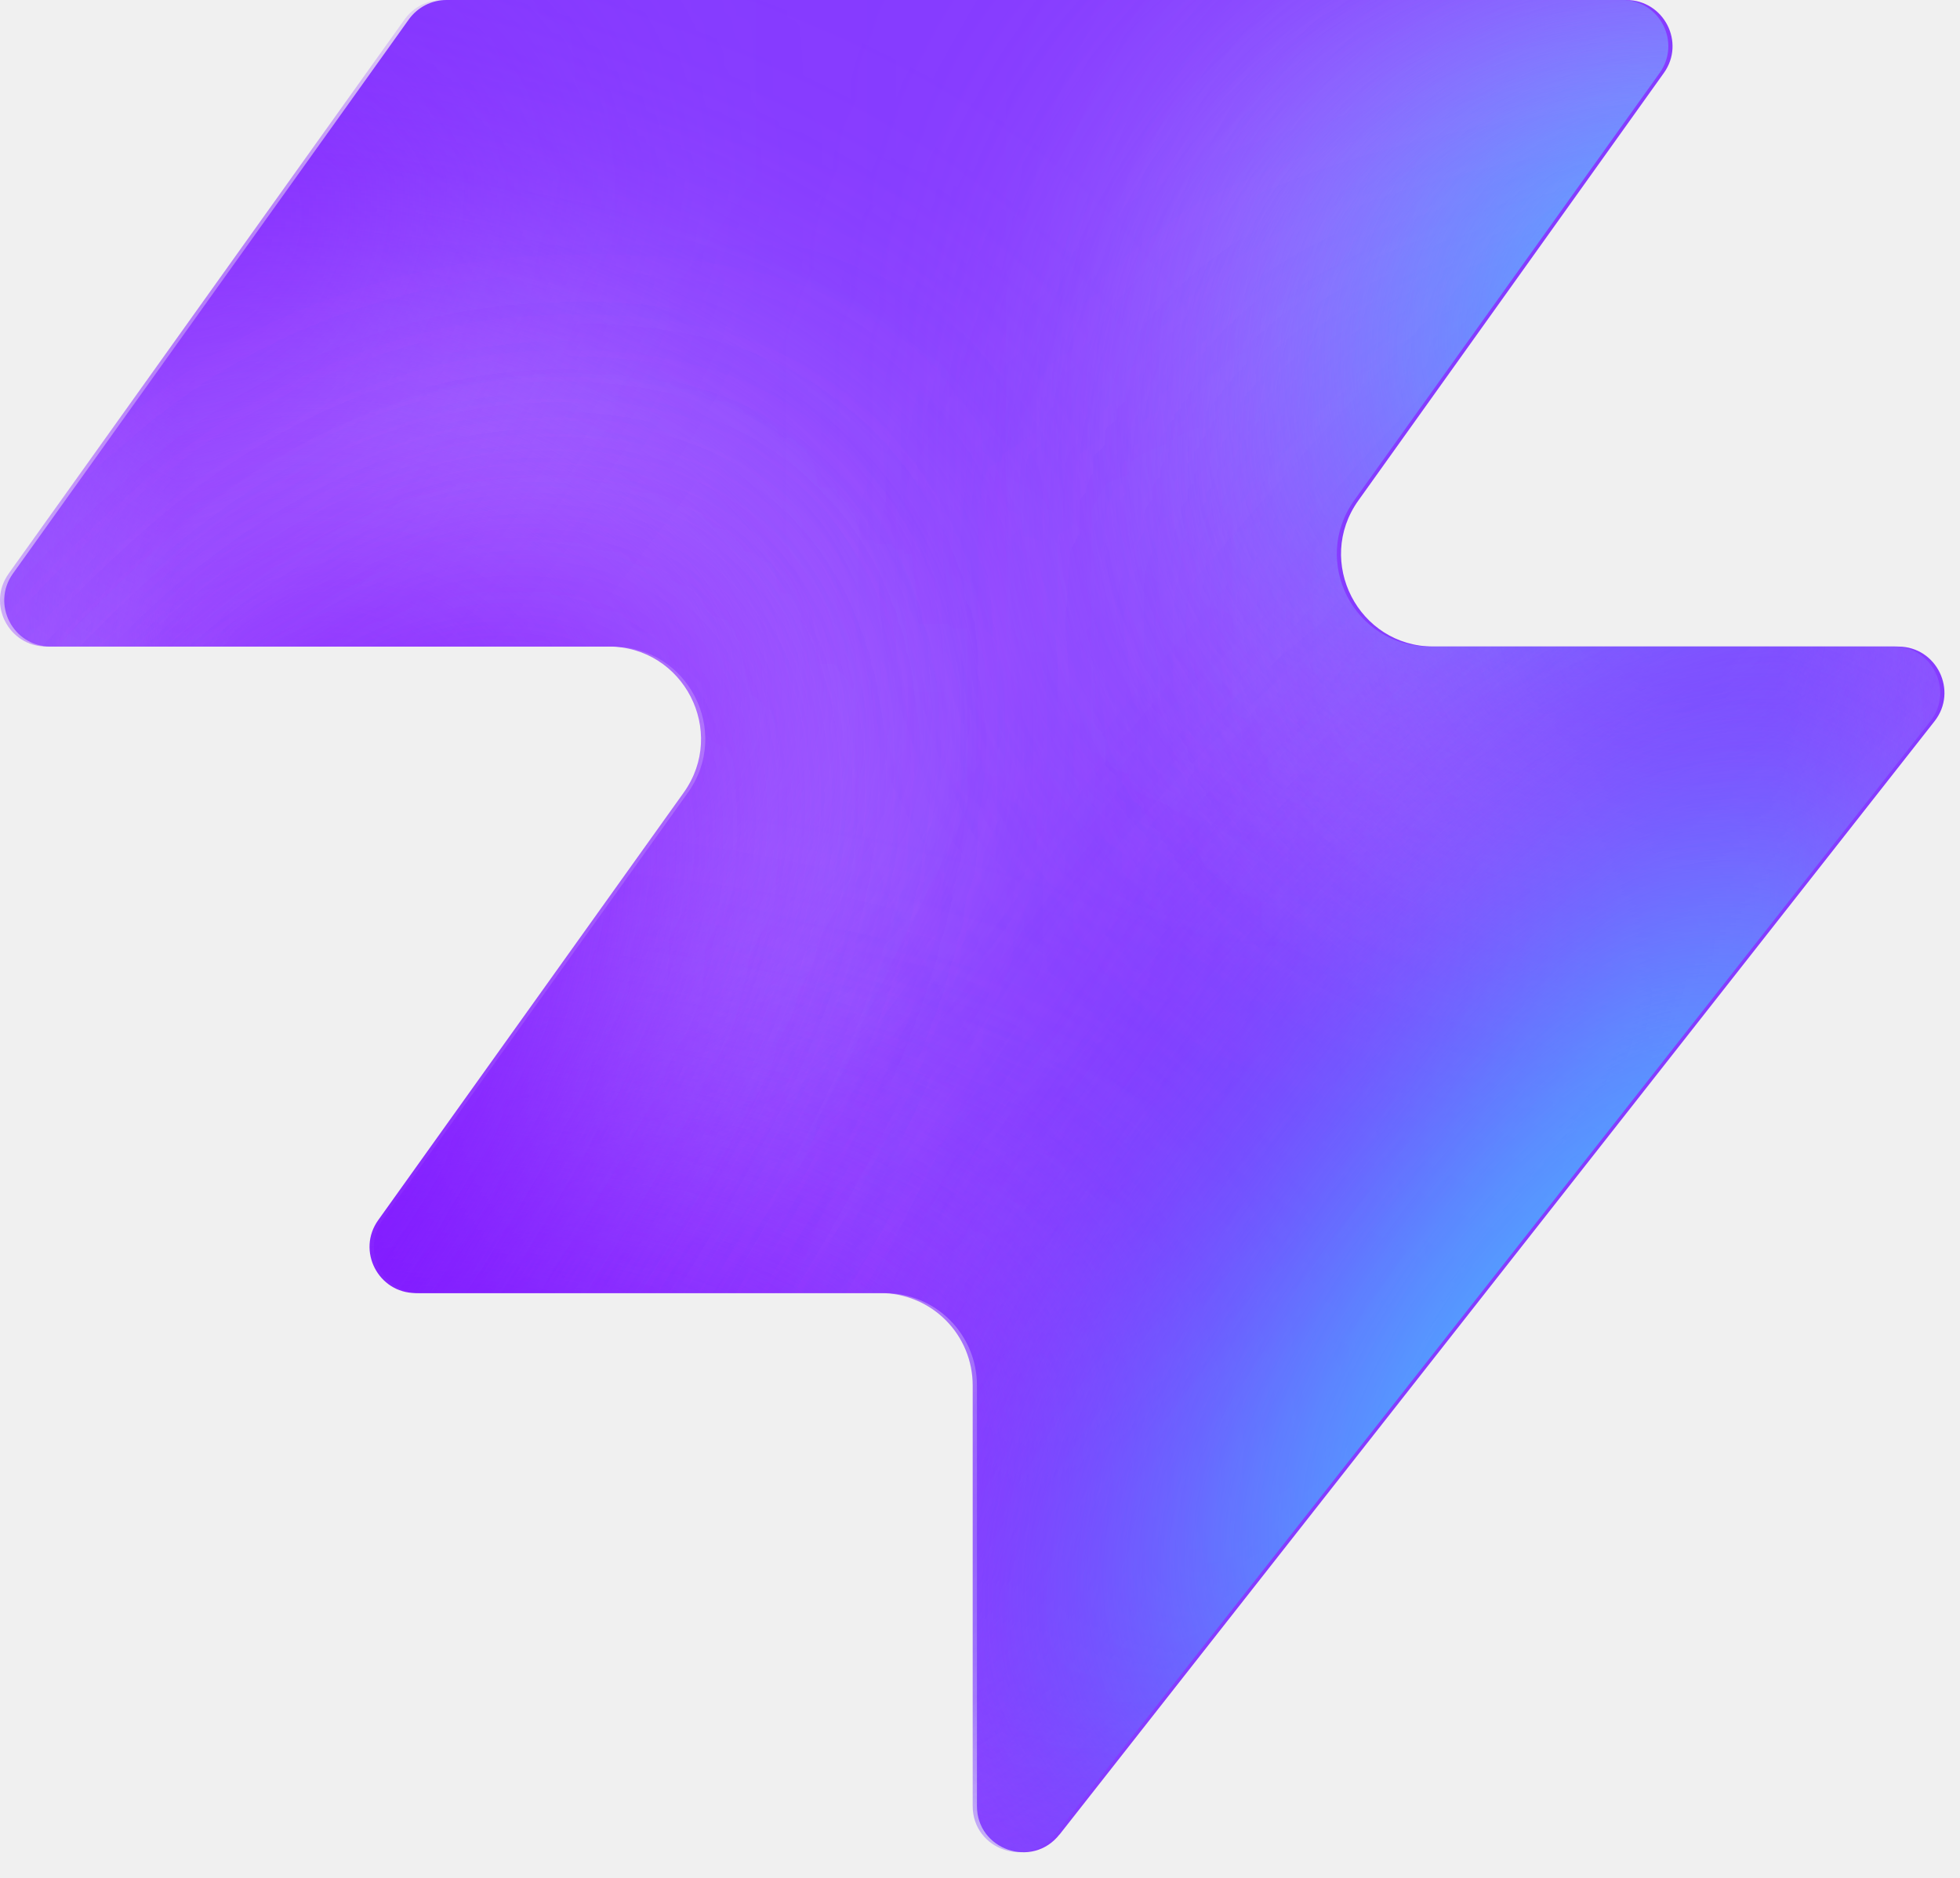
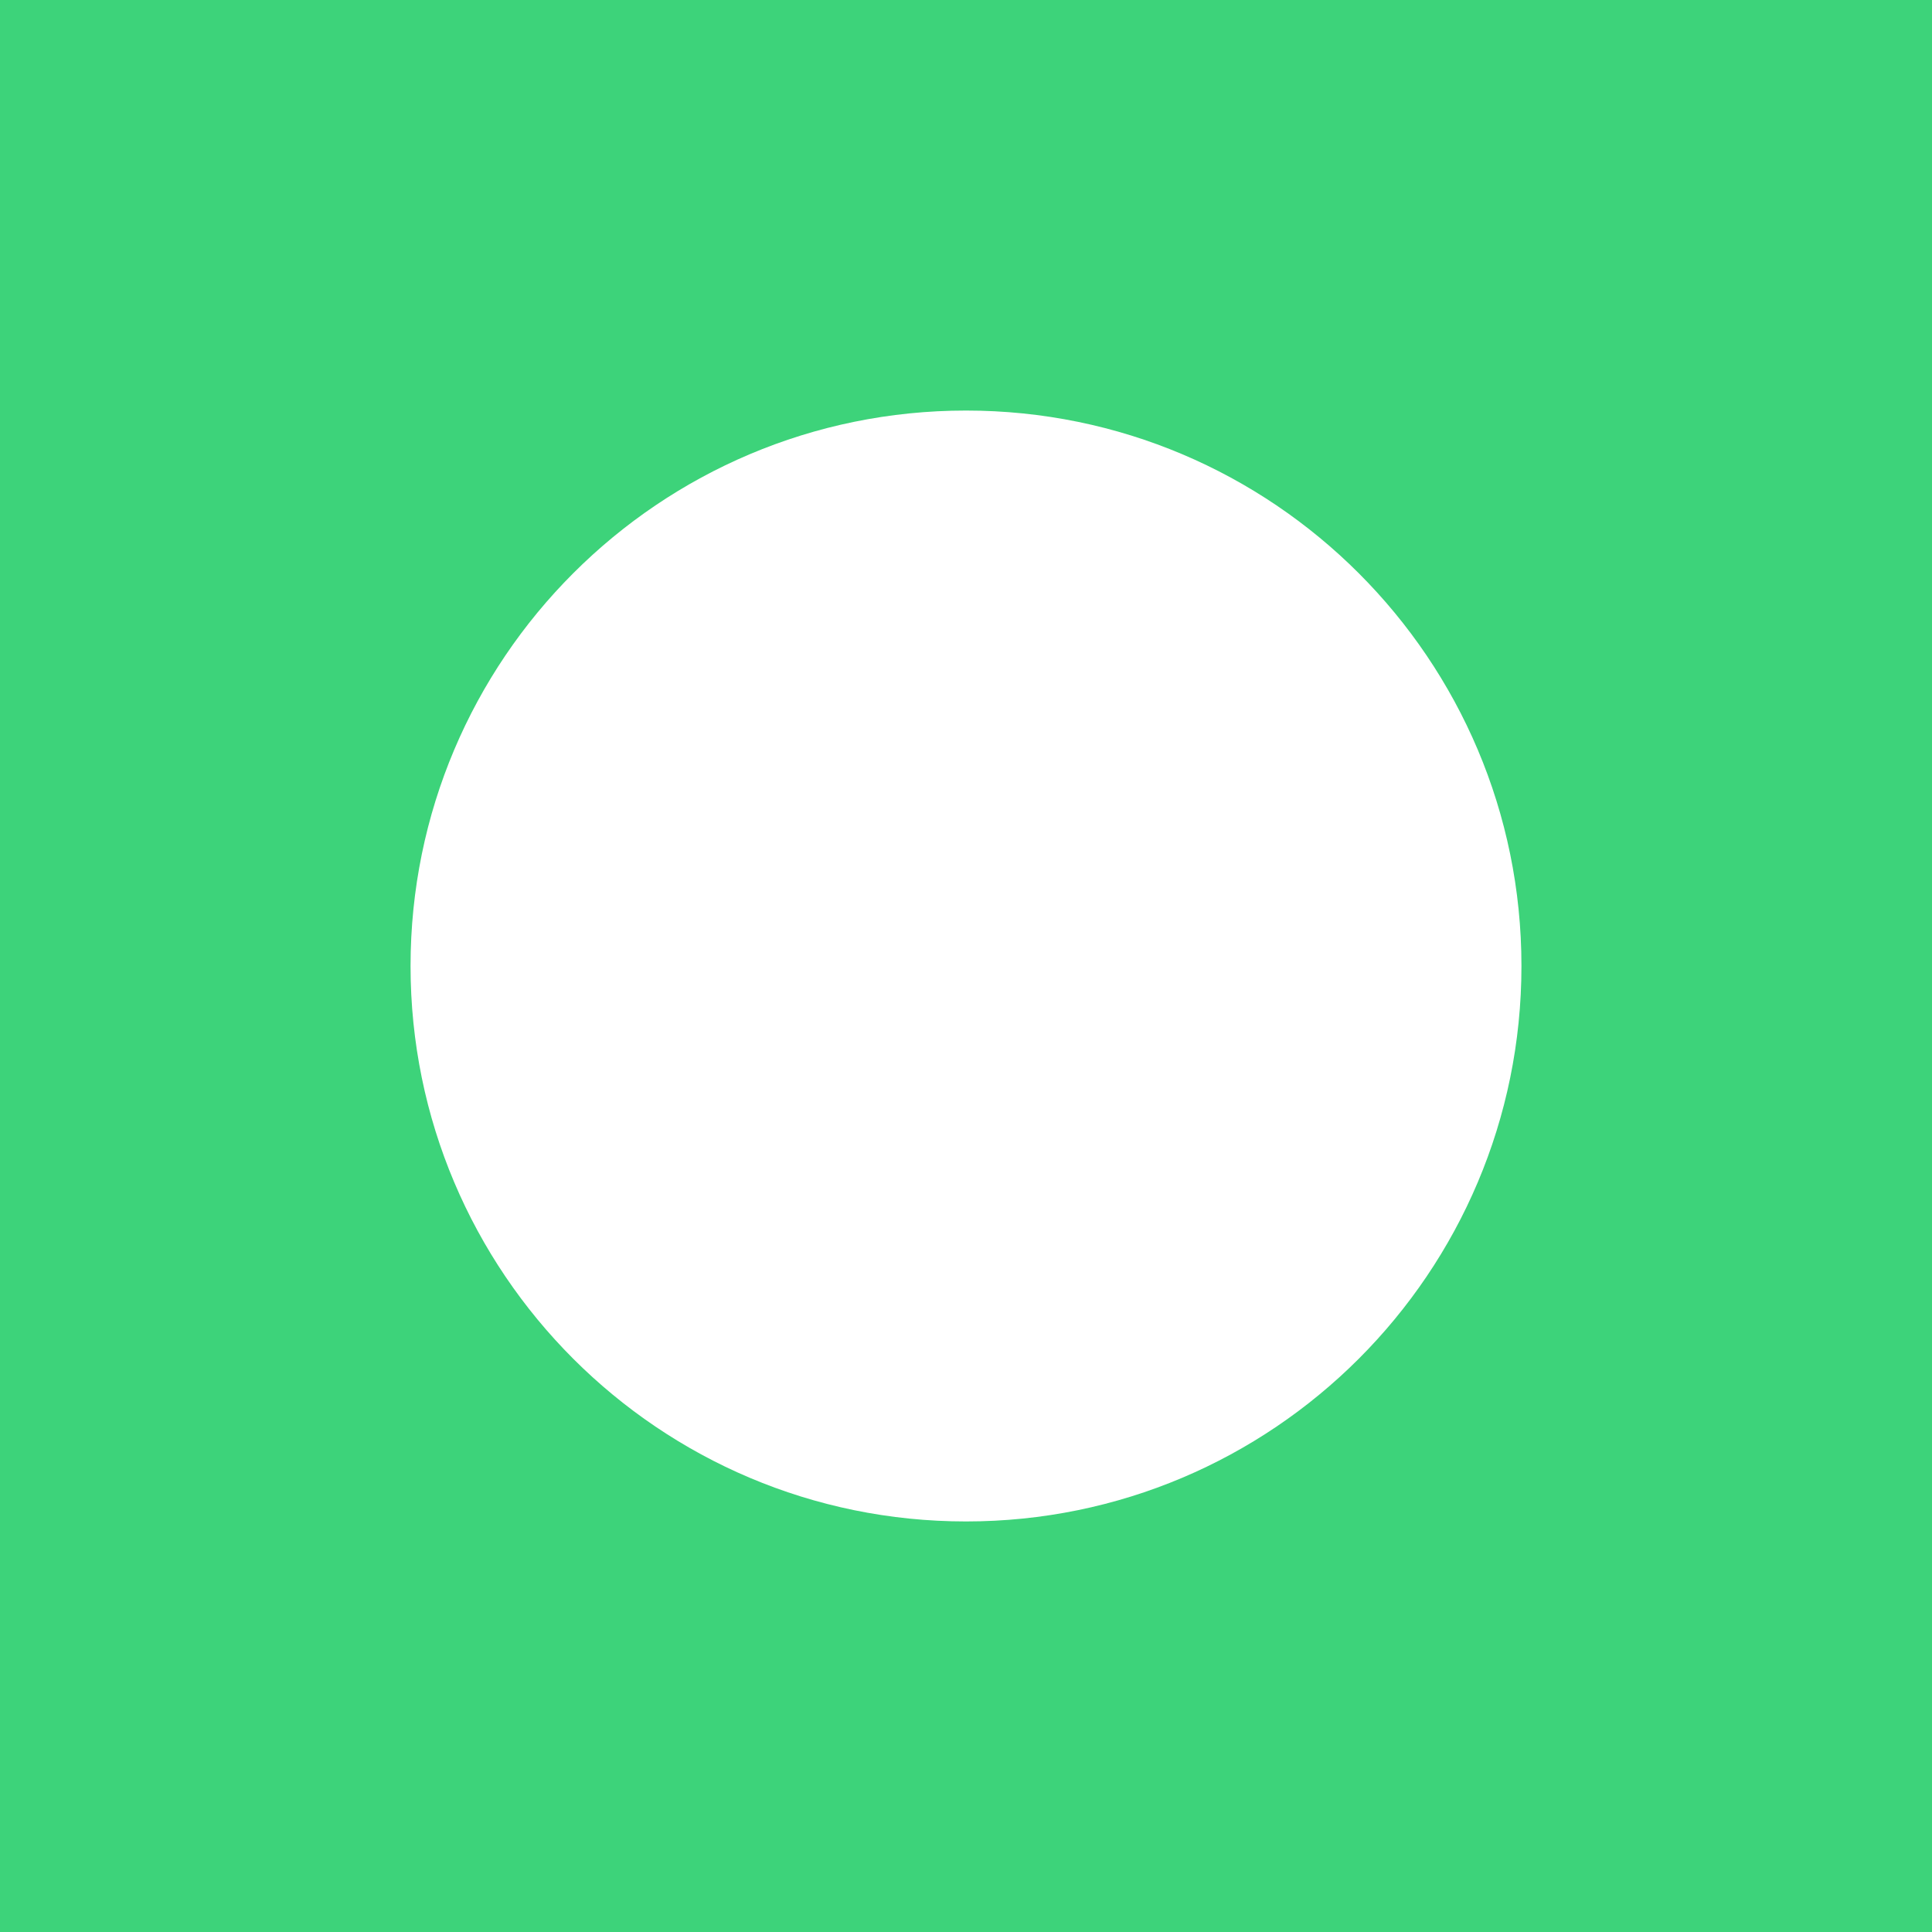
- <svg xmlns="http://www.w3.org/2000/svg" width="48" height="46" fill="none" viewBox="0 0 48 46">
-   <path fill="#863bff" d="M25.946 44.938c-.664.845-2.021.375-2.021-.698V33.937a2.26 2.26 0 0 0-2.262-2.262H10.287c-.92 0-1.456-1.04-.92-1.788l7.48-10.471c1.07-1.497 0-3.578-1.842-3.578H1.237c-.92 0-1.456-1.04-.92-1.788L10.013.474c.214-.297.556-.474.92-.474h28.894c.92 0 1.456 1.04.92 1.788l-7.48 10.471c-1.07 1.498 0 3.579 1.842 3.579h11.377c.943 0 1.473 1.088.89 1.83L25.947 44.94z" style="fill:#863bff;fill:color(display-p3 .525 .23 1);fill-opacity:1" />
-   <mask id="a" width="48" height="46" x="0" y="0" maskUnits="userSpaceOnUse" style="mask-type:alpha">
-     <path fill="#000" d="M25.842 44.938c-.664.844-2.021.375-2.021-.698V33.937a2.26 2.26 0 0 0-2.262-2.262H10.183c-.92 0-1.456-1.04-.92-1.788l7.48-10.471c1.07-1.498 0-3.579-1.842-3.579H1.133c-.92 0-1.456-1.04-.92-1.787L9.91.473c.214-.297.556-.474.92-.474h28.894c.92 0 1.456 1.04.92 1.788l-7.48 10.471c-1.07 1.498 0 3.578 1.842 3.578h11.377c.943 0 1.473 1.088.89 1.832L25.843 44.94z" style="fill:#000;fill-opacity:1" />
-   </mask>
-   <g mask="url(#a)">
-     <g filter="url(#b)">
-       <ellipse cx="5.508" cy="14.704" fill="#ede6ff" rx="5.508" ry="14.704" style="fill:#ede6ff;fill:color(display-p3 .927 .903 1);fill-opacity:1" transform="matrix(.00324 1 1 -.00324 -4.47 31.516)" />
-     </g>
-     <g filter="url(#c)">
-       <ellipse cx="10.399" cy="29.851" fill="#ede6ff" rx="10.399" ry="29.851" style="fill:#ede6ff;fill:color(display-p3 .927 .903 1);fill-opacity:1" transform="matrix(.00324 1 1 -.00324 -39.328 7.883)" />
-     </g>
-     <g filter="url(#d)">
-       <ellipse cx="5.508" cy="30.487" fill="#7e14ff" rx="5.508" ry="30.487" style="fill:#7e14ff;fill:color(display-p3 .492 .077 1);fill-opacity:1" transform="rotate(89.814 -25.913 -14.639)scale(1 -1)" />
-     </g>
-     <g filter="url(#e)">
-       <ellipse cx="5.508" cy="30.599" fill="#7e14ff" rx="5.508" ry="30.599" style="fill:#7e14ff;fill:color(display-p3 .492 .077 1);fill-opacity:1" transform="rotate(89.814 -32.644 -3.334)scale(1 -1)" />
-     </g>
-     <g filter="url(#f)">
-       <ellipse cx="5.508" cy="30.599" fill="#7e14ff" rx="5.508" ry="30.599" style="fill:#7e14ff;fill:color(display-p3 .492 .077 1);fill-opacity:1" transform="matrix(.00324 1 1 -.00324 -34.34 30.47)" />
-     </g>
-     <g filter="url(#g)">
-       <ellipse cx="14.072" cy="22.078" fill="#ede6ff" rx="14.072" ry="22.078" style="fill:#ede6ff;fill:color(display-p3 .927 .903 1);fill-opacity:1" transform="rotate(93.35 24.506 48.493)scale(-1 1)" />
-     </g>
-     <g filter="url(#h)">
-       <ellipse cx="3.47" cy="21.501" fill="#7e14ff" rx="3.47" ry="21.501" style="fill:#7e14ff;fill:color(display-p3 .492 .077 1);fill-opacity:1" transform="rotate(89.009 28.708 47.59)scale(-1 1)" />
-     </g>
-     <g filter="url(#i)">
-       <ellipse cx="3.47" cy="21.501" fill="#7e14ff" rx="3.47" ry="21.501" style="fill:#7e14ff;fill:color(display-p3 .492 .077 1);fill-opacity:1" transform="rotate(89.009 28.708 47.59)scale(-1 1)" />
-     </g>
-     <g filter="url(#j)">
-       <ellipse cx=".387" cy="8.972" fill="#7e14ff" rx="4.407" ry="29.108" style="fill:#7e14ff;fill:color(display-p3 .492 .077 1);fill-opacity:1" transform="rotate(39.51 .387 8.972)" />
-     </g>
-     <g filter="url(#k)">
-       <ellipse cx="47.523" cy="-6.092" fill="#7e14ff" rx="4.407" ry="29.108" style="fill:#7e14ff;fill:color(display-p3 .492 .077 1);fill-opacity:1" transform="rotate(37.892 47.523 -6.092)" />
-     </g>
-     <g filter="url(#l)">
-       <ellipse cx="41.412" cy="6.333" fill="#47bfff" rx="5.971" ry="9.665" style="fill:#47bfff;fill:color(display-p3 .28 .748 1);fill-opacity:1" transform="rotate(37.892 41.412 6.333)" />
-     </g>
-     <g filter="url(#m)">
-       <ellipse cx="-1.879" cy="38.332" fill="#7e14ff" rx="4.407" ry="29.108" style="fill:#7e14ff;fill:color(display-p3 .492 .077 1);fill-opacity:1" transform="rotate(37.892 -1.88 38.332)" />
-     </g>
-     <g filter="url(#n)">
-       <ellipse cx="-1.879" cy="38.332" fill="#7e14ff" rx="4.407" ry="29.108" style="fill:#7e14ff;fill:color(display-p3 .492 .077 1);fill-opacity:1" transform="rotate(37.892 -1.88 38.332)" />
-     </g>
-     <g filter="url(#o)">
-       <ellipse cx="35.651" cy="29.907" fill="#7e14ff" rx="4.407" ry="29.108" style="fill:#7e14ff;fill:color(display-p3 .492 .077 1);fill-opacity:1" transform="rotate(37.892 35.651 29.907)" />
-     </g>
-     <g filter="url(#p)">
-       <ellipse cx="38.418" cy="32.4" fill="#47bfff" rx="5.971" ry="15.297" style="fill:#47bfff;fill:color(display-p3 .28 .748 1);fill-opacity:1" transform="rotate(37.892 38.418 32.4)" />
-     </g>
-   </g>
-   <defs>
-     <filter id="b" width="60.045" height="41.654" x="-19.77" y="16.149" color-interpolation-filters="sRGB" filterUnits="userSpaceOnUse">
-       <feFlood flood-opacity="0" result="BackgroundImageFix" />
-       <feBlend in="SourceGraphic" in2="BackgroundImageFix" result="shape" />
-       <feGaussianBlur result="effect1_foregroundBlur_2002_17158" stdDeviation="7.659" />
-     </filter>
-     <filter id="c" width="90.34" height="51.437" x="-54.613" y="-7.533" color-interpolation-filters="sRGB" filterUnits="userSpaceOnUse">
-       <feFlood flood-opacity="0" result="BackgroundImageFix" />
-       <feBlend in="SourceGraphic" in2="BackgroundImageFix" result="shape" />
-       <feGaussianBlur result="effect1_foregroundBlur_2002_17158" stdDeviation="7.659" />
-     </filter>
-     <filter id="d" width="79.355" height="29.4" x="-49.64" y="2.03" color-interpolation-filters="sRGB" filterUnits="userSpaceOnUse">
-       <feFlood flood-opacity="0" result="BackgroundImageFix" />
-       <feBlend in="SourceGraphic" in2="BackgroundImageFix" result="shape" />
-       <feGaussianBlur result="effect1_foregroundBlur_2002_17158" stdDeviation="4.596" />
-     </filter>
-     <filter id="e" width="79.579" height="29.4" x="-45.045" y="20.029" color-interpolation-filters="sRGB" filterUnits="userSpaceOnUse">
-       <feFlood flood-opacity="0" result="BackgroundImageFix" />
-       <feBlend in="SourceGraphic" in2="BackgroundImageFix" result="shape" />
-       <feGaussianBlur result="effect1_foregroundBlur_2002_17158" stdDeviation="4.596" />
-     </filter>
-     <filter id="f" width="79.579" height="29.4" x="-43.513" y="21.178" color-interpolation-filters="sRGB" filterUnits="userSpaceOnUse">
-       <feFlood flood-opacity="0" result="BackgroundImageFix" />
-       <feBlend in="SourceGraphic" in2="BackgroundImageFix" result="shape" />
-       <feGaussianBlur result="effect1_foregroundBlur_2002_17158" stdDeviation="4.596" />
-     </filter>
-     <filter id="g" width="74.749" height="58.852" x="15.756" y="-17.901" color-interpolation-filters="sRGB" filterUnits="userSpaceOnUse">
-       <feFlood flood-opacity="0" result="BackgroundImageFix" />
-       <feBlend in="SourceGraphic" in2="BackgroundImageFix" result="shape" />
-       <feGaussianBlur result="effect1_foregroundBlur_2002_17158" stdDeviation="7.659" />
-     </filter>
-     <filter id="h" width="61.377" height="25.362" x="23.548" y="2.284" color-interpolation-filters="sRGB" filterUnits="userSpaceOnUse">
-       <feFlood flood-opacity="0" result="BackgroundImageFix" />
-       <feBlend in="SourceGraphic" in2="BackgroundImageFix" result="shape" />
-       <feGaussianBlur result="effect1_foregroundBlur_2002_17158" stdDeviation="4.596" />
-     </filter>
-     <filter id="i" width="61.377" height="25.362" x="23.548" y="2.284" color-interpolation-filters="sRGB" filterUnits="userSpaceOnUse">
-       <feFlood flood-opacity="0" result="BackgroundImageFix" />
-       <feBlend in="SourceGraphic" in2="BackgroundImageFix" result="shape" />
-       <feGaussianBlur result="effect1_foregroundBlur_2002_17158" stdDeviation="4.596" />
-     </filter>
-     <filter id="j" width="56.045" height="63.649" x="-27.636" y="-22.853" color-interpolation-filters="sRGB" filterUnits="userSpaceOnUse">
-       <feFlood flood-opacity="0" result="BackgroundImageFix" />
-       <feBlend in="SourceGraphic" in2="BackgroundImageFix" result="shape" />
-       <feGaussianBlur result="effect1_foregroundBlur_2002_17158" stdDeviation="4.596" />
-     </filter>
-     <filter id="k" width="54.814" height="64.646" x="20.116" y="-38.415" color-interpolation-filters="sRGB" filterUnits="userSpaceOnUse">
-       <feFlood flood-opacity="0" result="BackgroundImageFix" />
-       <feBlend in="SourceGraphic" in2="BackgroundImageFix" result="shape" />
-       <feGaussianBlur result="effect1_foregroundBlur_2002_17158" stdDeviation="4.596" />
-     </filter>
-     <filter id="l" width="33.541" height="35.313" x="24.641" y="-11.323" color-interpolation-filters="sRGB" filterUnits="userSpaceOnUse">
-       <feFlood flood-opacity="0" result="BackgroundImageFix" />
-       <feBlend in="SourceGraphic" in2="BackgroundImageFix" result="shape" />
-       <feGaussianBlur result="effect1_foregroundBlur_2002_17158" stdDeviation="4.596" />
-     </filter>
-     <filter id="m" width="54.814" height="64.646" x="-29.286" y="6.009" color-interpolation-filters="sRGB" filterUnits="userSpaceOnUse">
-       <feFlood flood-opacity="0" result="BackgroundImageFix" />
-       <feBlend in="SourceGraphic" in2="BackgroundImageFix" result="shape" />
-       <feGaussianBlur result="effect1_foregroundBlur_2002_17158" stdDeviation="4.596" />
-     </filter>
-     <filter id="n" width="54.814" height="64.646" x="-29.286" y="6.009" color-interpolation-filters="sRGB" filterUnits="userSpaceOnUse">
-       <feFlood flood-opacity="0" result="BackgroundImageFix" />
-       <feBlend in="SourceGraphic" in2="BackgroundImageFix" result="shape" />
-       <feGaussianBlur result="effect1_foregroundBlur_2002_17158" stdDeviation="4.596" />
-     </filter>
-     <filter id="o" width="54.814" height="64.646" x="8.244" y="-2.416" color-interpolation-filters="sRGB" filterUnits="userSpaceOnUse">
-       <feFlood flood-opacity="0" result="BackgroundImageFix" />
-       <feBlend in="SourceGraphic" in2="BackgroundImageFix" result="shape" />
-       <feGaussianBlur result="effect1_foregroundBlur_2002_17158" stdDeviation="4.596" />
-     </filter>
-     <filter id="p" width="39.409" height="43.623" x="18.713" y="10.588" color-interpolation-filters="sRGB" filterUnits="userSpaceOnUse">
-       <feFlood flood-opacity="0" result="BackgroundImageFix" />
-       <feBlend in="SourceGraphic" in2="BackgroundImageFix" result="shape" />
-       <feGaussianBlur result="effect1_foregroundBlur_2002_17158" stdDeviation="4.596" />
-     </filter>
-   </defs>
+ <svg xmlns="http://www.w3.org/2000/svg" viewBox="0 0 32 32" role="img" aria-label="otodom">
+   <rect width="32" height="32" fill="#3dd37a" />
+   <circle cx="16" cy="16" r="9.2" fill="#ffffff" />
</svg>
